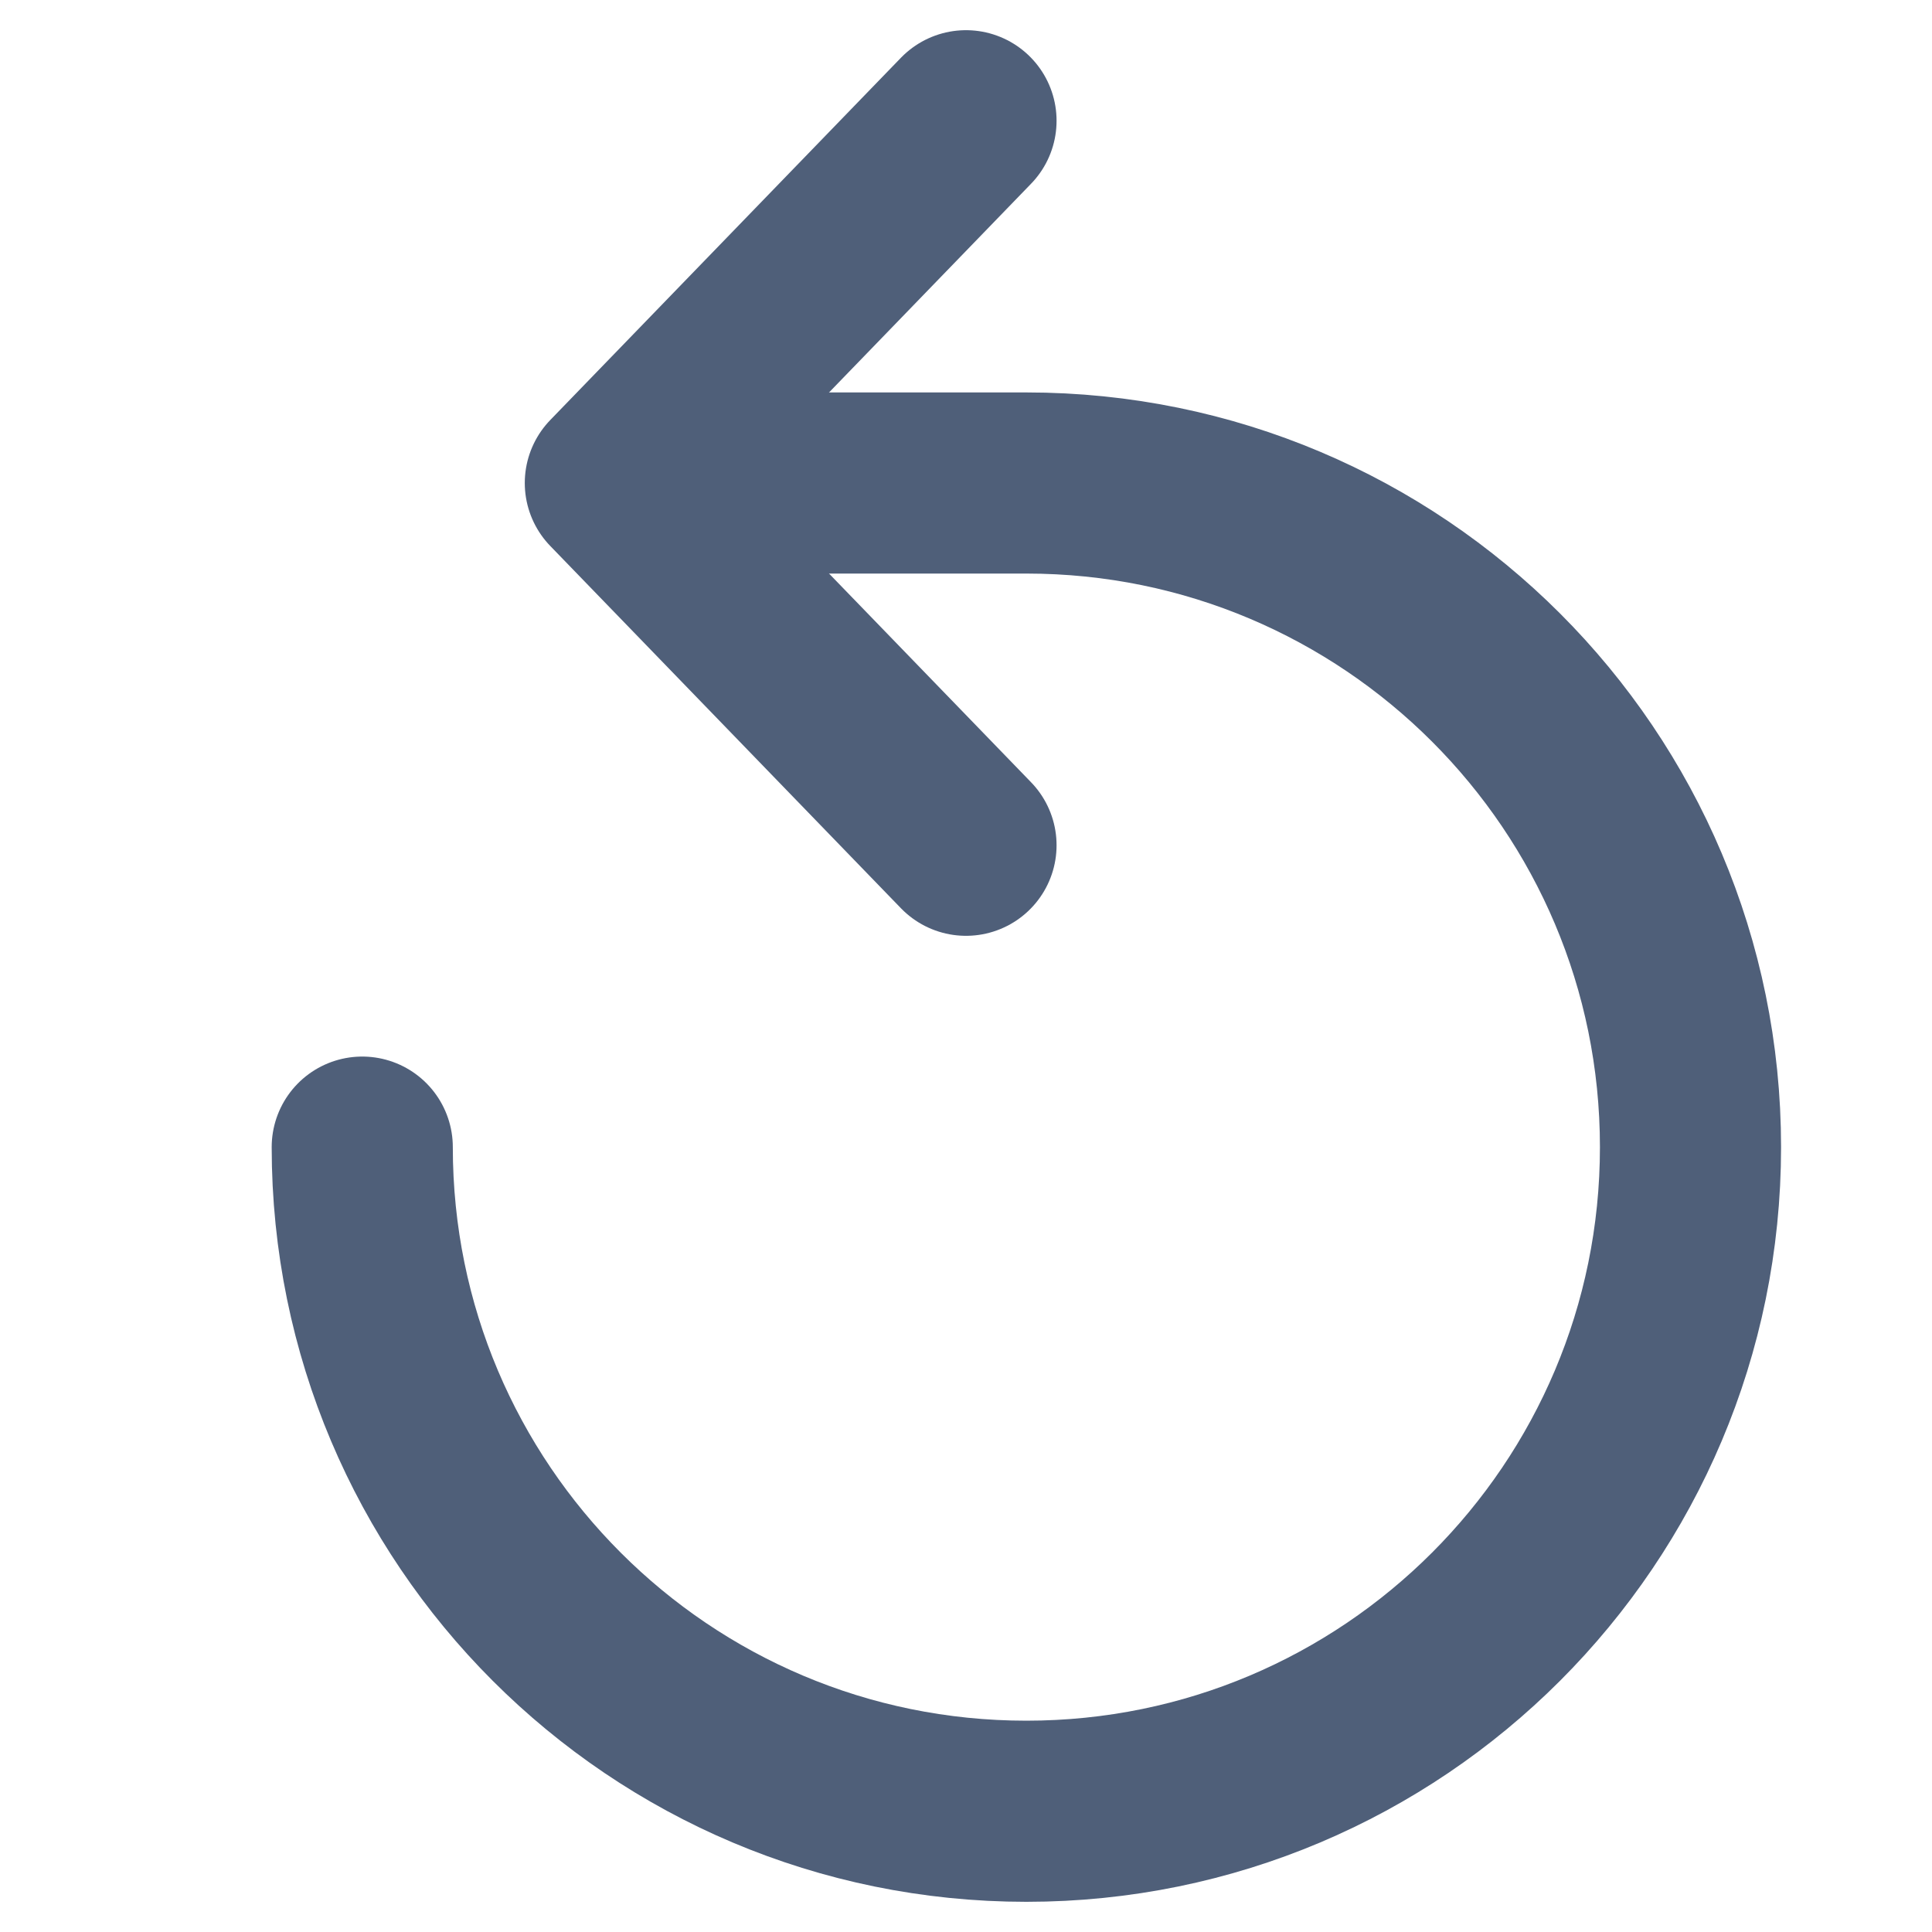
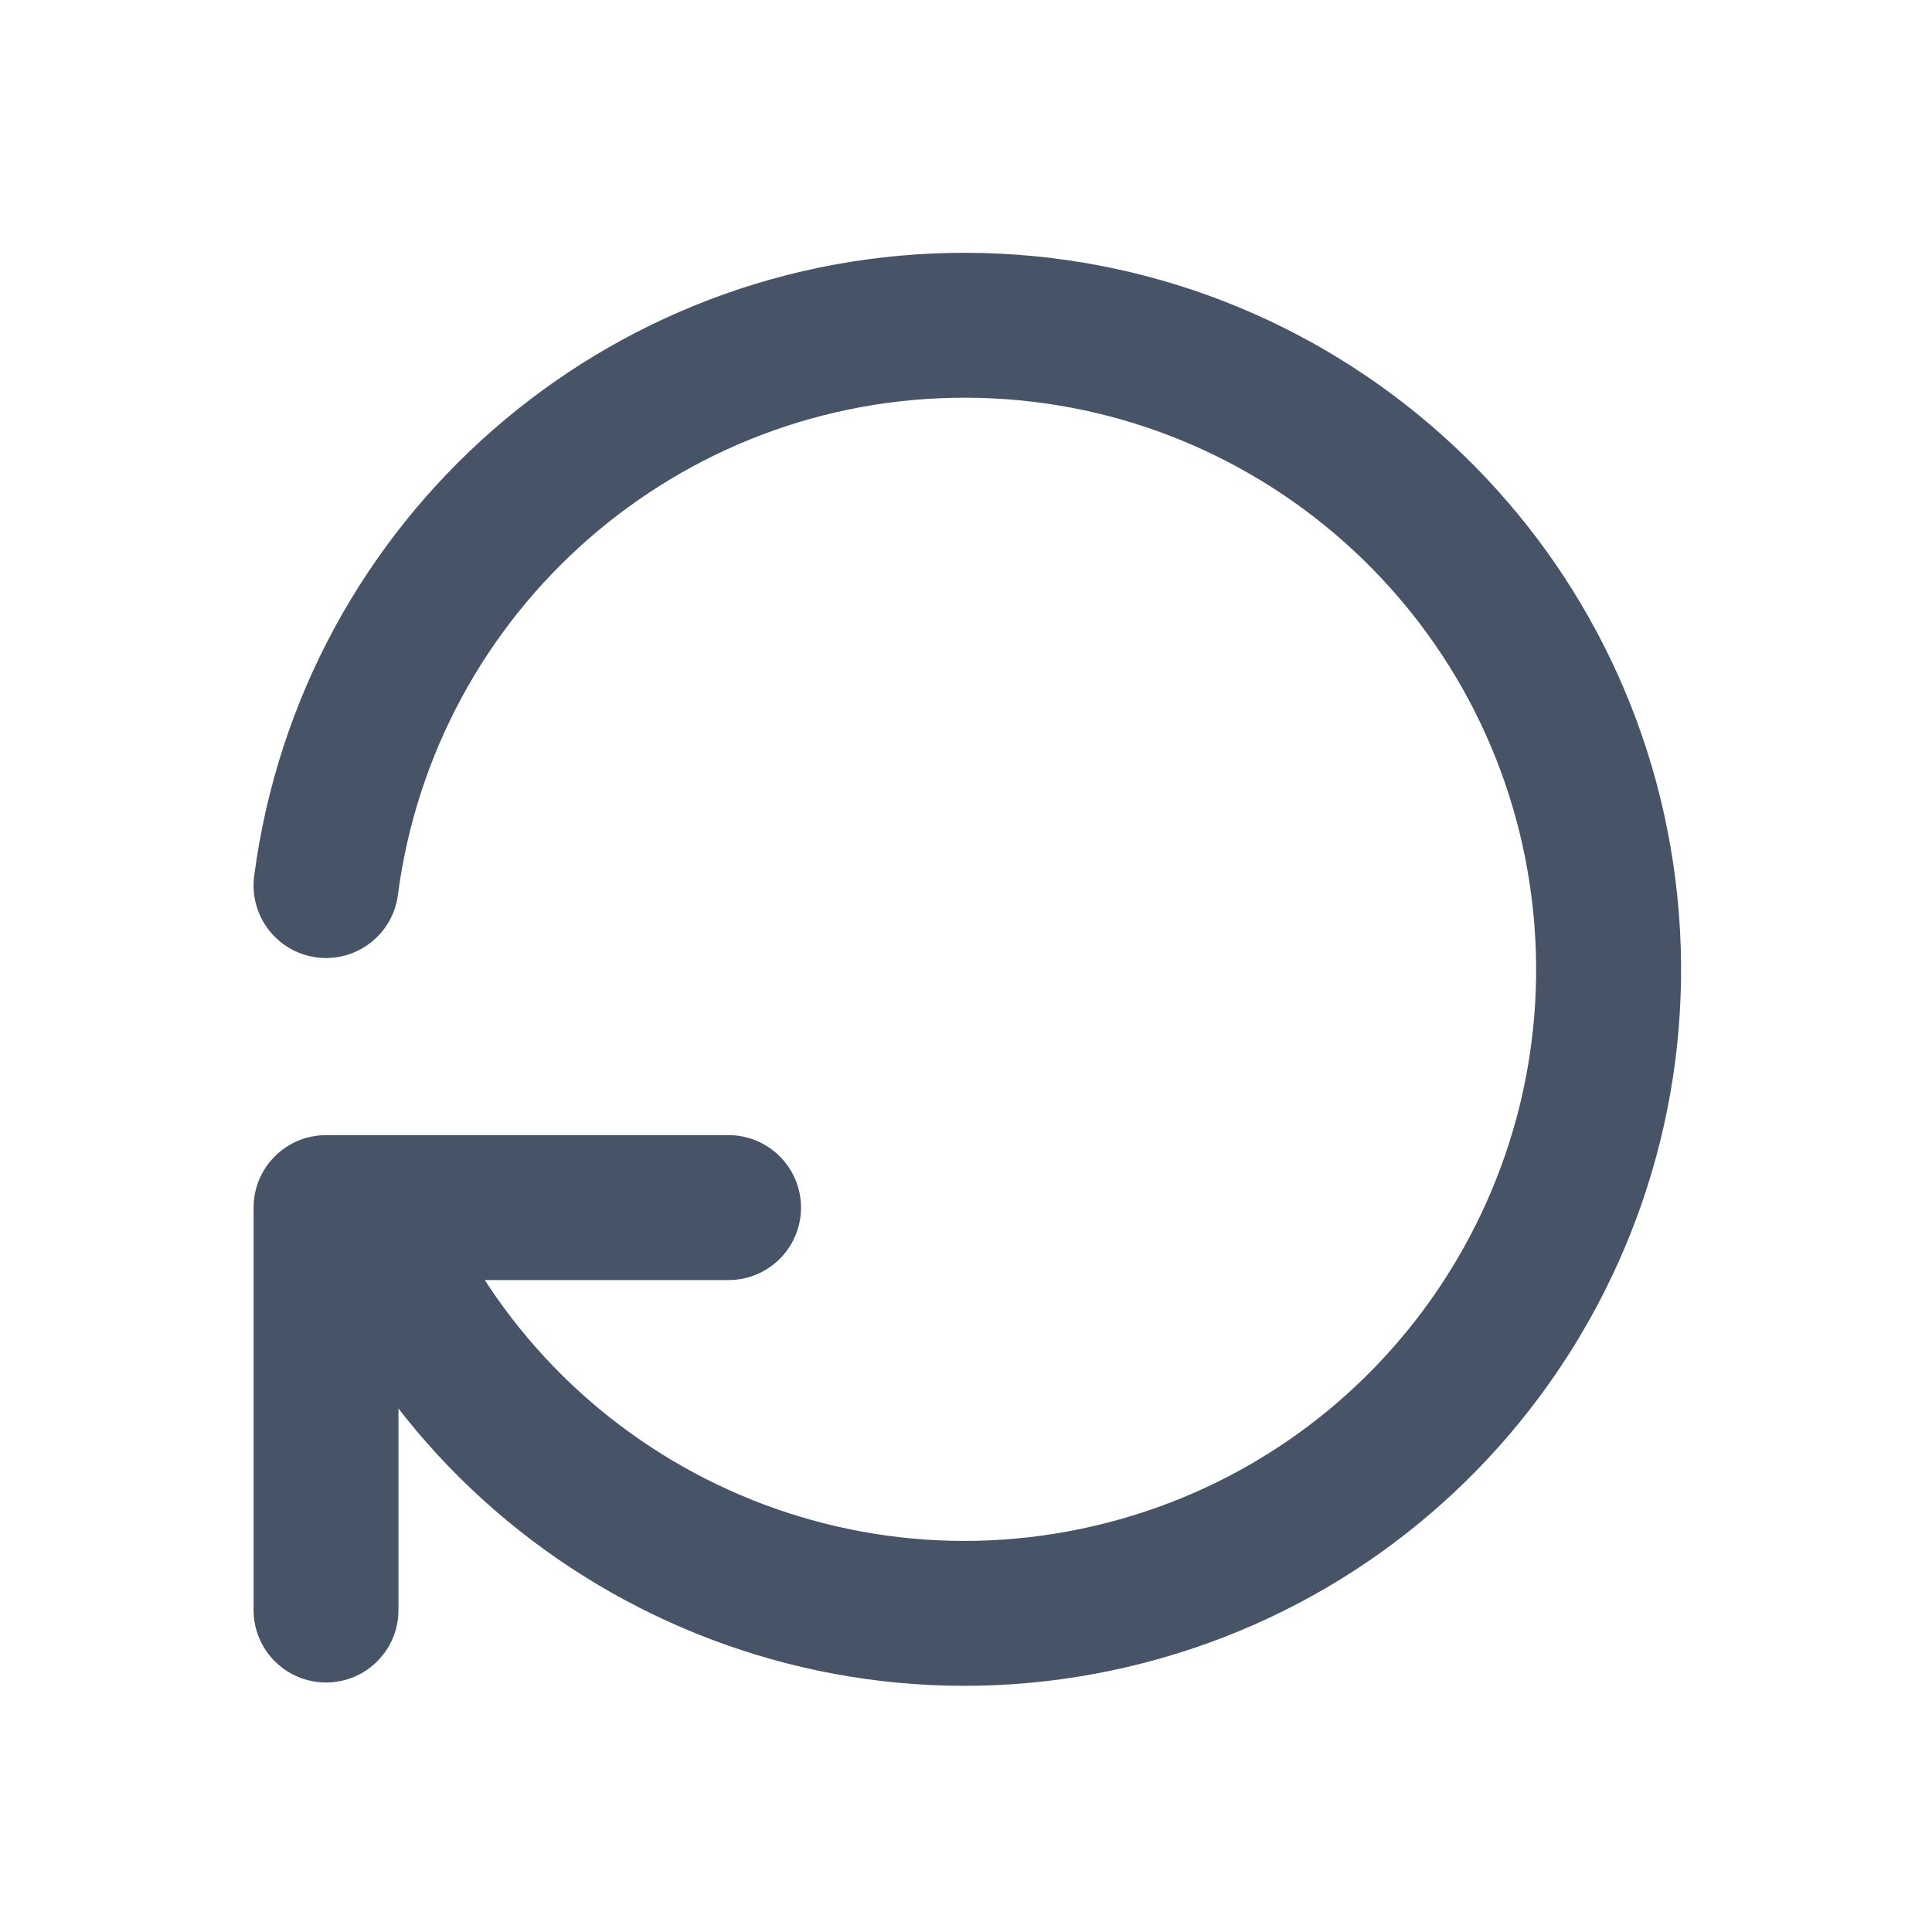
- <svg xmlns="http://www.w3.org/2000/svg" width="16" height="16" viewBox="0 0 16 16">
-   <g fill="none" fill-rule="evenodd" stroke="#4F5F79" stroke-linecap="round" stroke-linejoin="round" stroke-width="1.5">
-     <path d="M8 7L5.096 4 8 1" />
-     <path d="M3 9.5C3 12.538 5.462 15 8.5 15S14 12.538 14 9.5 11.538 4 8.5 4H6" />
-   </g>
+ <svg xmlns="http://www.w3.org/2000/svg" width="20" height="20" viewBox="0 0 20 20" fill="none">
+   <path d="M2.631 9.07C2.578 9.481 2.867 9.857 3.278 9.911C3.688 9.965 4.065 9.676 4.119 9.265L2.631 9.07ZM4.488 12.223C4.335 11.838 3.899 11.651 3.514 11.804C3.129 11.957 2.942 12.393 3.095 12.778L4.488 12.223ZM2.625 16.667C2.625 17.082 2.961 17.417 3.375 17.417C3.789 17.417 4.125 17.082 4.125 16.667H2.625ZM3.375 12.501V11.751C2.961 11.751 2.625 12.087 2.625 12.501H3.375ZM7.542 13.251C7.956 13.251 8.292 12.915 8.292 12.501C8.292 12.087 7.956 11.751 7.542 11.751V13.251ZM4.119 9.265C4.506 6.313 7.026 4.108 10.003 4.117L10.007 2.617C6.275 2.606 3.116 5.37 2.631 9.07L4.119 9.265ZM10.003 4.117C12.98 4.126 15.487 6.346 15.856 9.3L17.345 9.114C16.882 5.411 13.739 2.628 10.007 2.617L10.003 4.117ZM15.856 9.3C16.225 12.254 14.342 15.023 11.459 15.764L11.832 17.217C15.447 16.287 17.807 12.817 17.345 9.114L15.856 9.3ZM11.459 15.764C8.575 16.506 5.59 14.989 4.488 12.223L3.095 12.778C4.476 16.245 8.218 18.146 11.832 17.217L11.459 15.764ZM4.125 16.667V12.501H2.625V16.667H4.125ZM3.375 13.251H7.542V11.751H3.375V13.251Z" fill="#475467" />
</svg>
